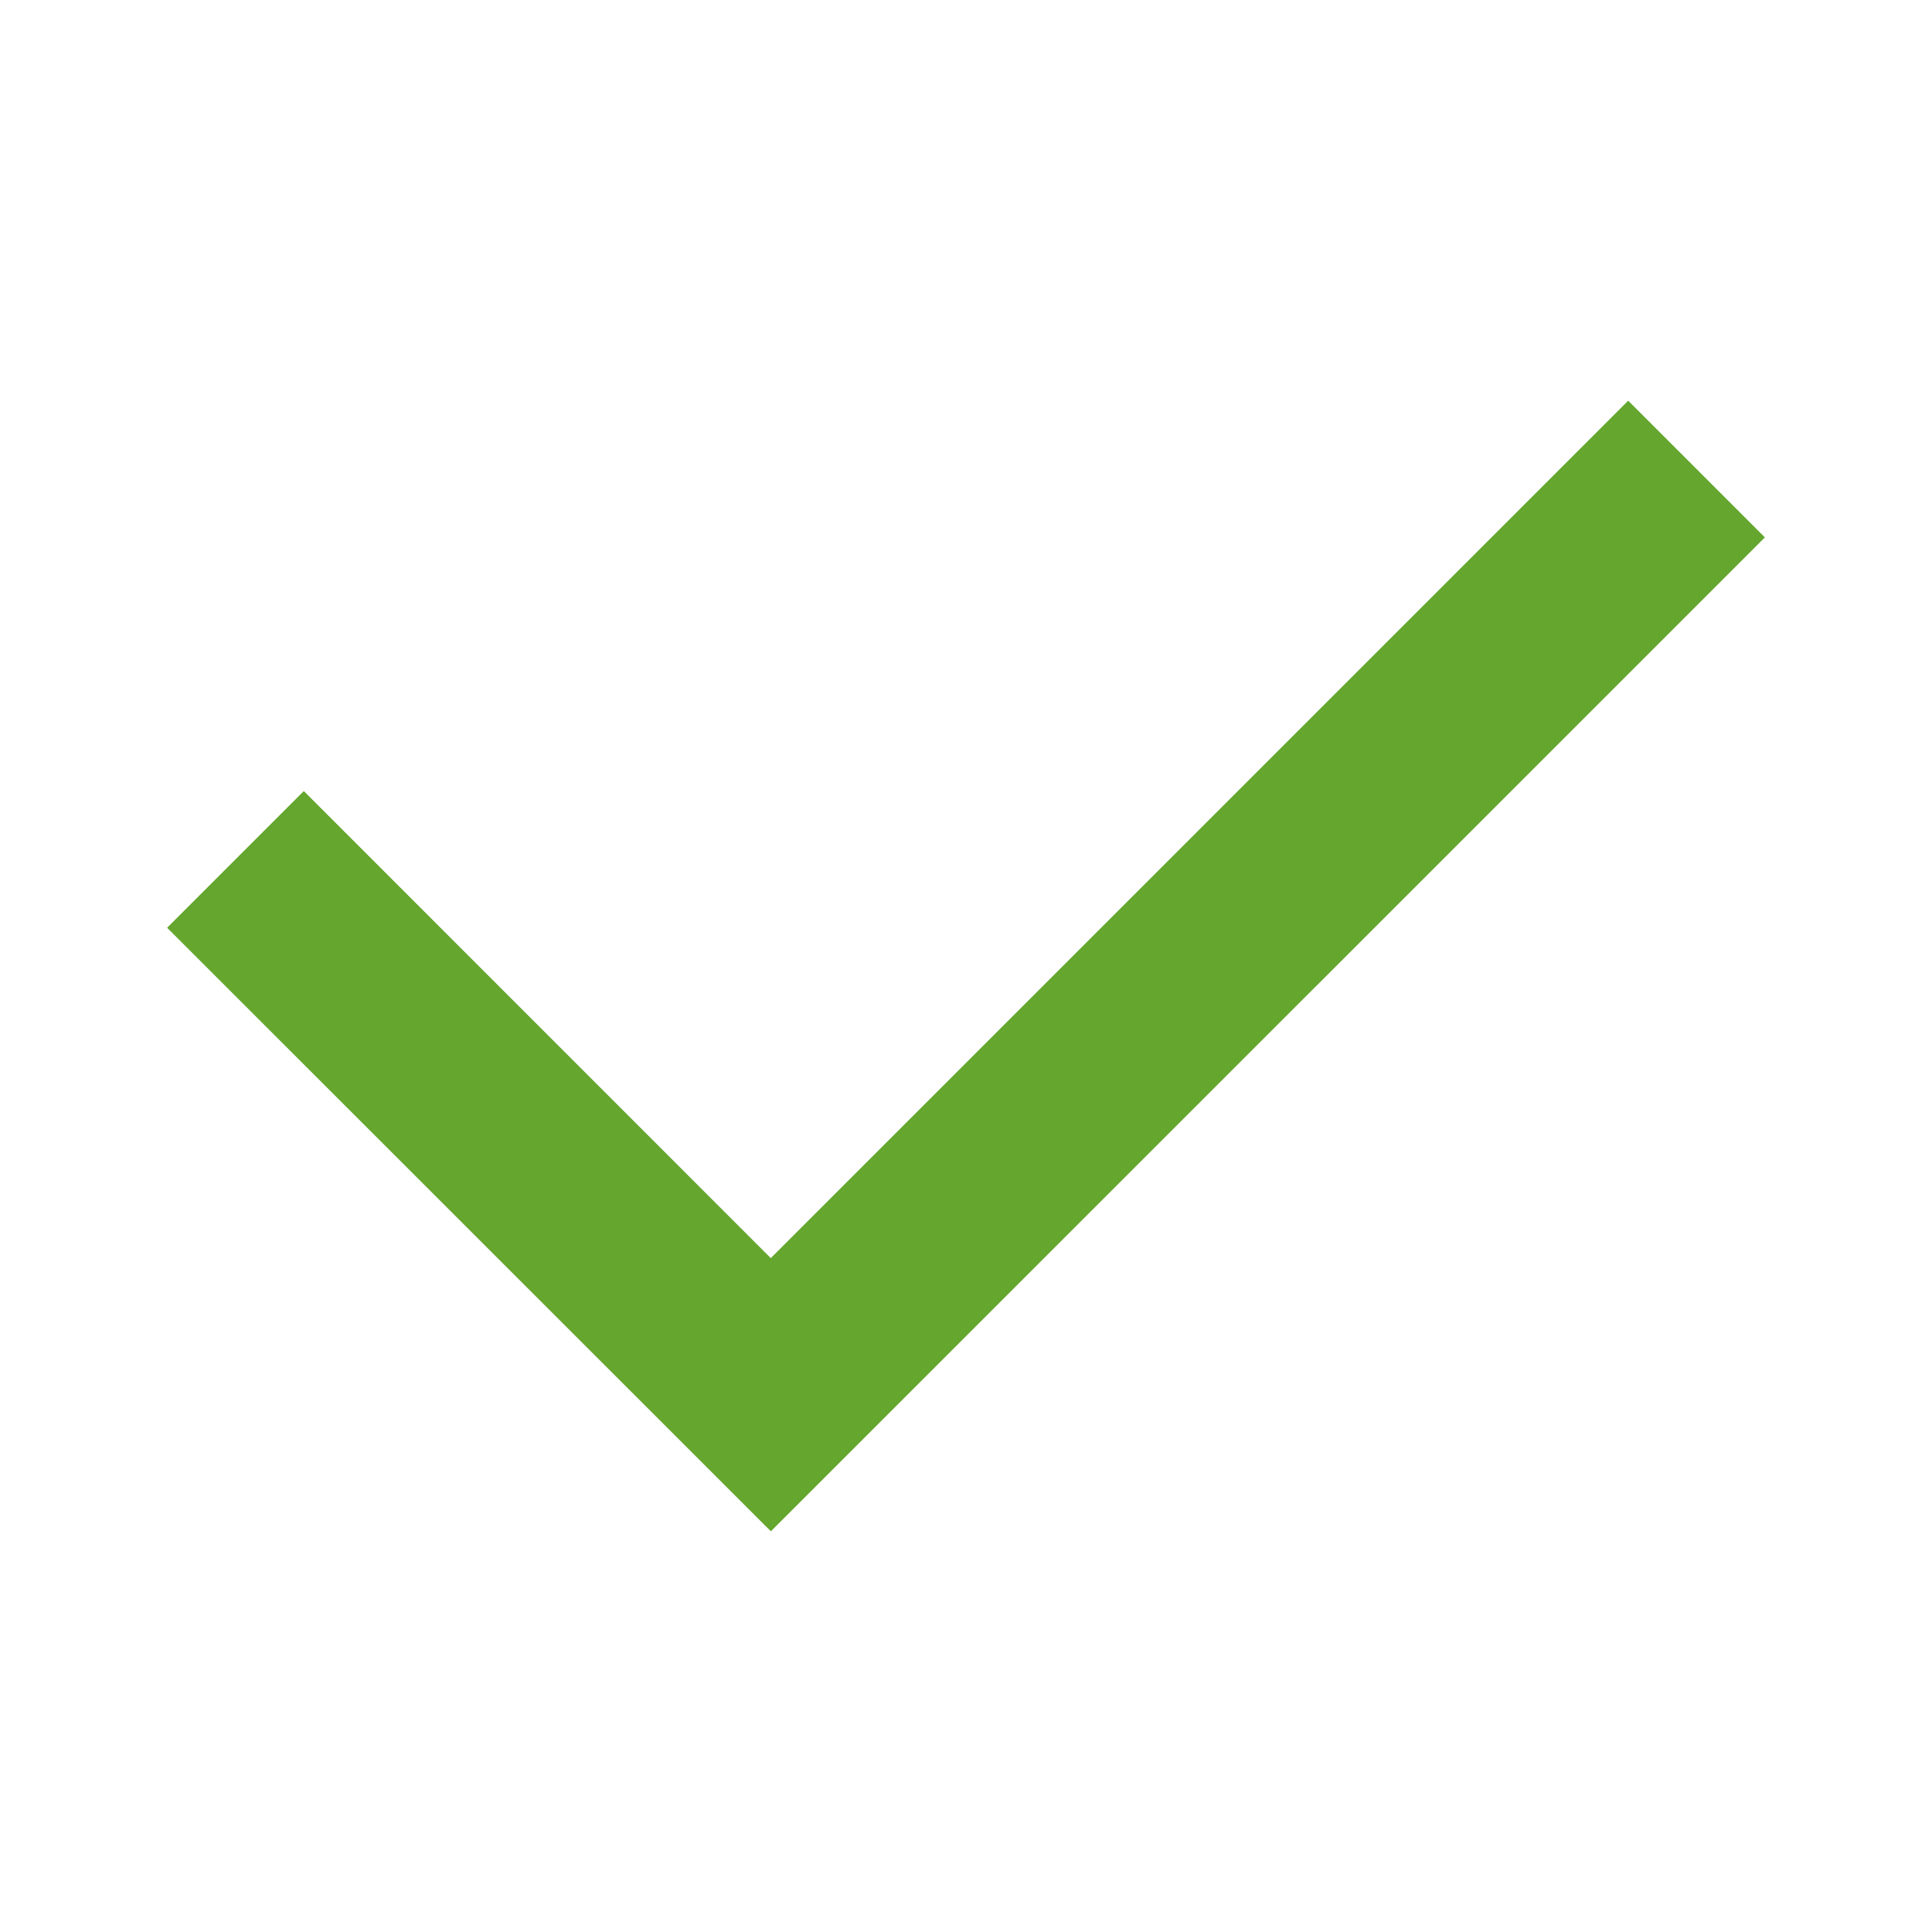
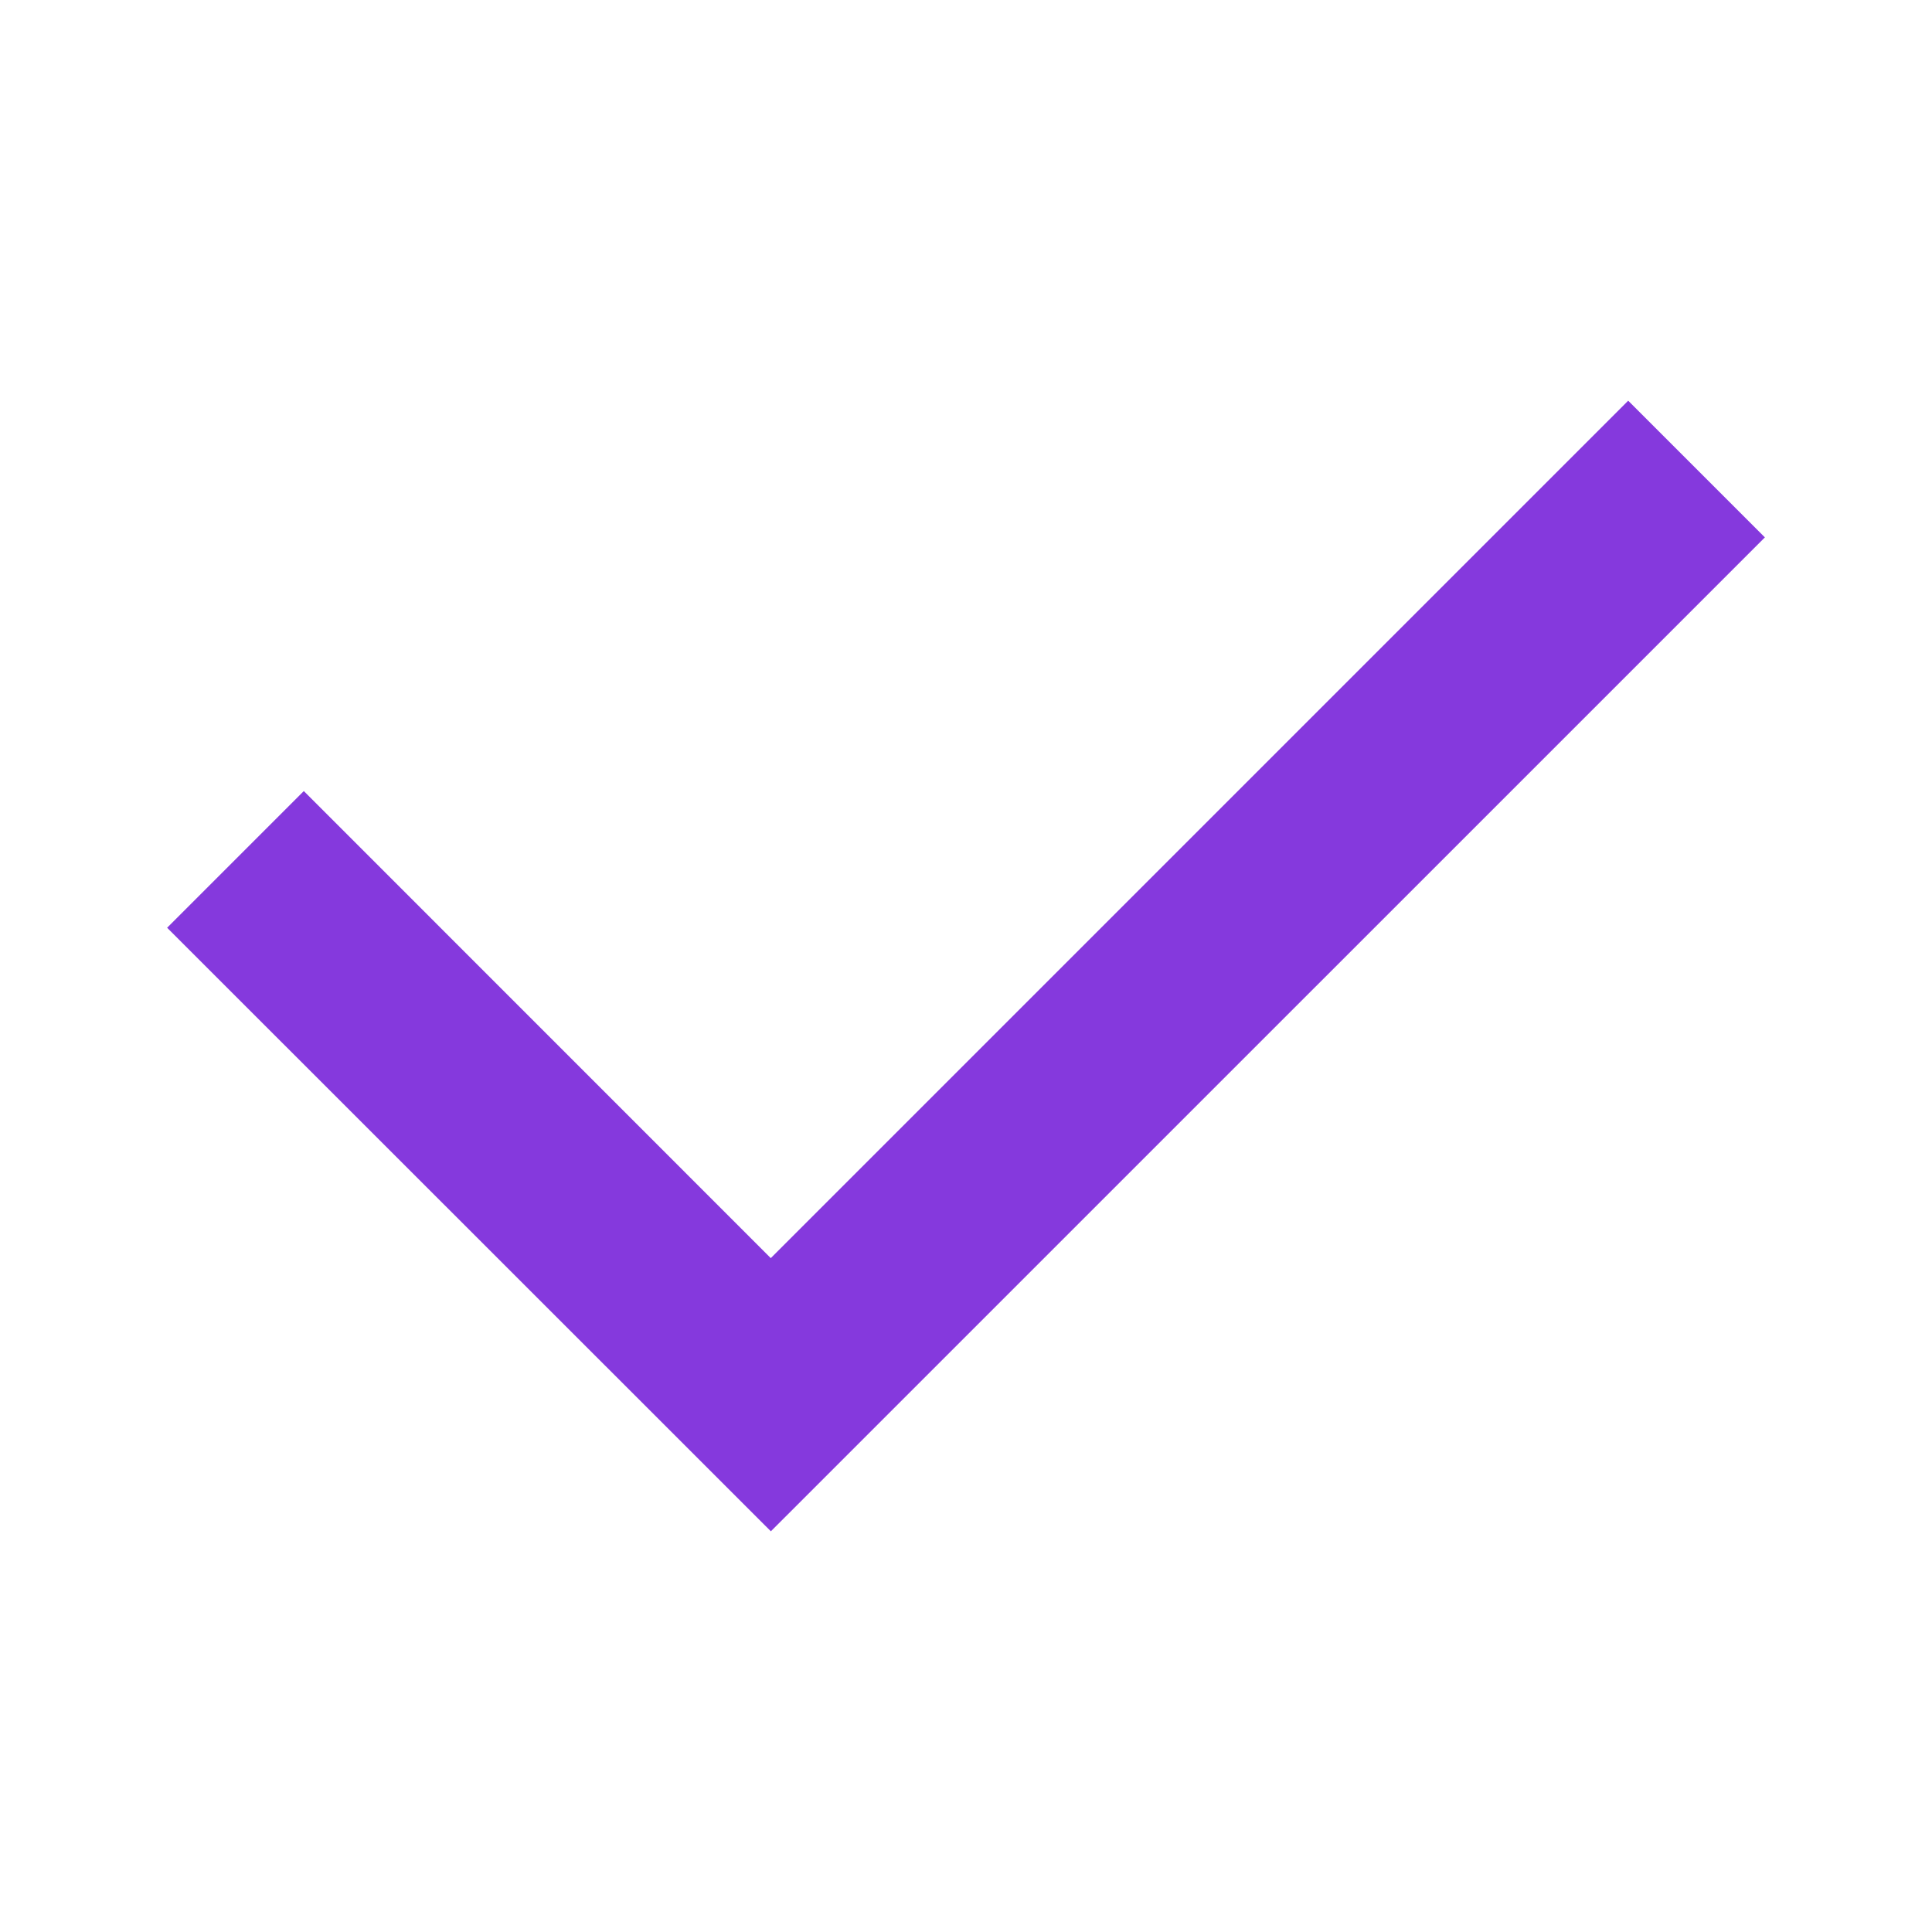
<svg xmlns="http://www.w3.org/2000/svg" version="1.1" id="Layer_1" x="0px" y="0px" width="20px" height="20px" viewBox="0 0 20 20" enable-background="new 0 0 20 20" xml:space="preserve">
-   <polygon fill="#64a62e" points="16.855,4.148 7.979,13.024 3.145,8.189 1.73,9.604 7.98,15.852 18.27,5.563 " />
+   <polygon fill="#8539dd" points="16.855,4.148 7.979,13.024 3.145,8.189 1.73,9.604 7.98,15.852 18.27,5.563 " />
  <g>
</g>
  <g>
</g>
  <g>
</g>
  <g>
</g>
  <g>
</g>
  <g>
</g>
  <g>
</g>
  <g>
</g>
  <g>
</g>
  <g>
</g>
  <g>
</g>
  <g>
</g>
  <g>
</g>
  <g>
</g>
  <g>
</g>
</svg>
